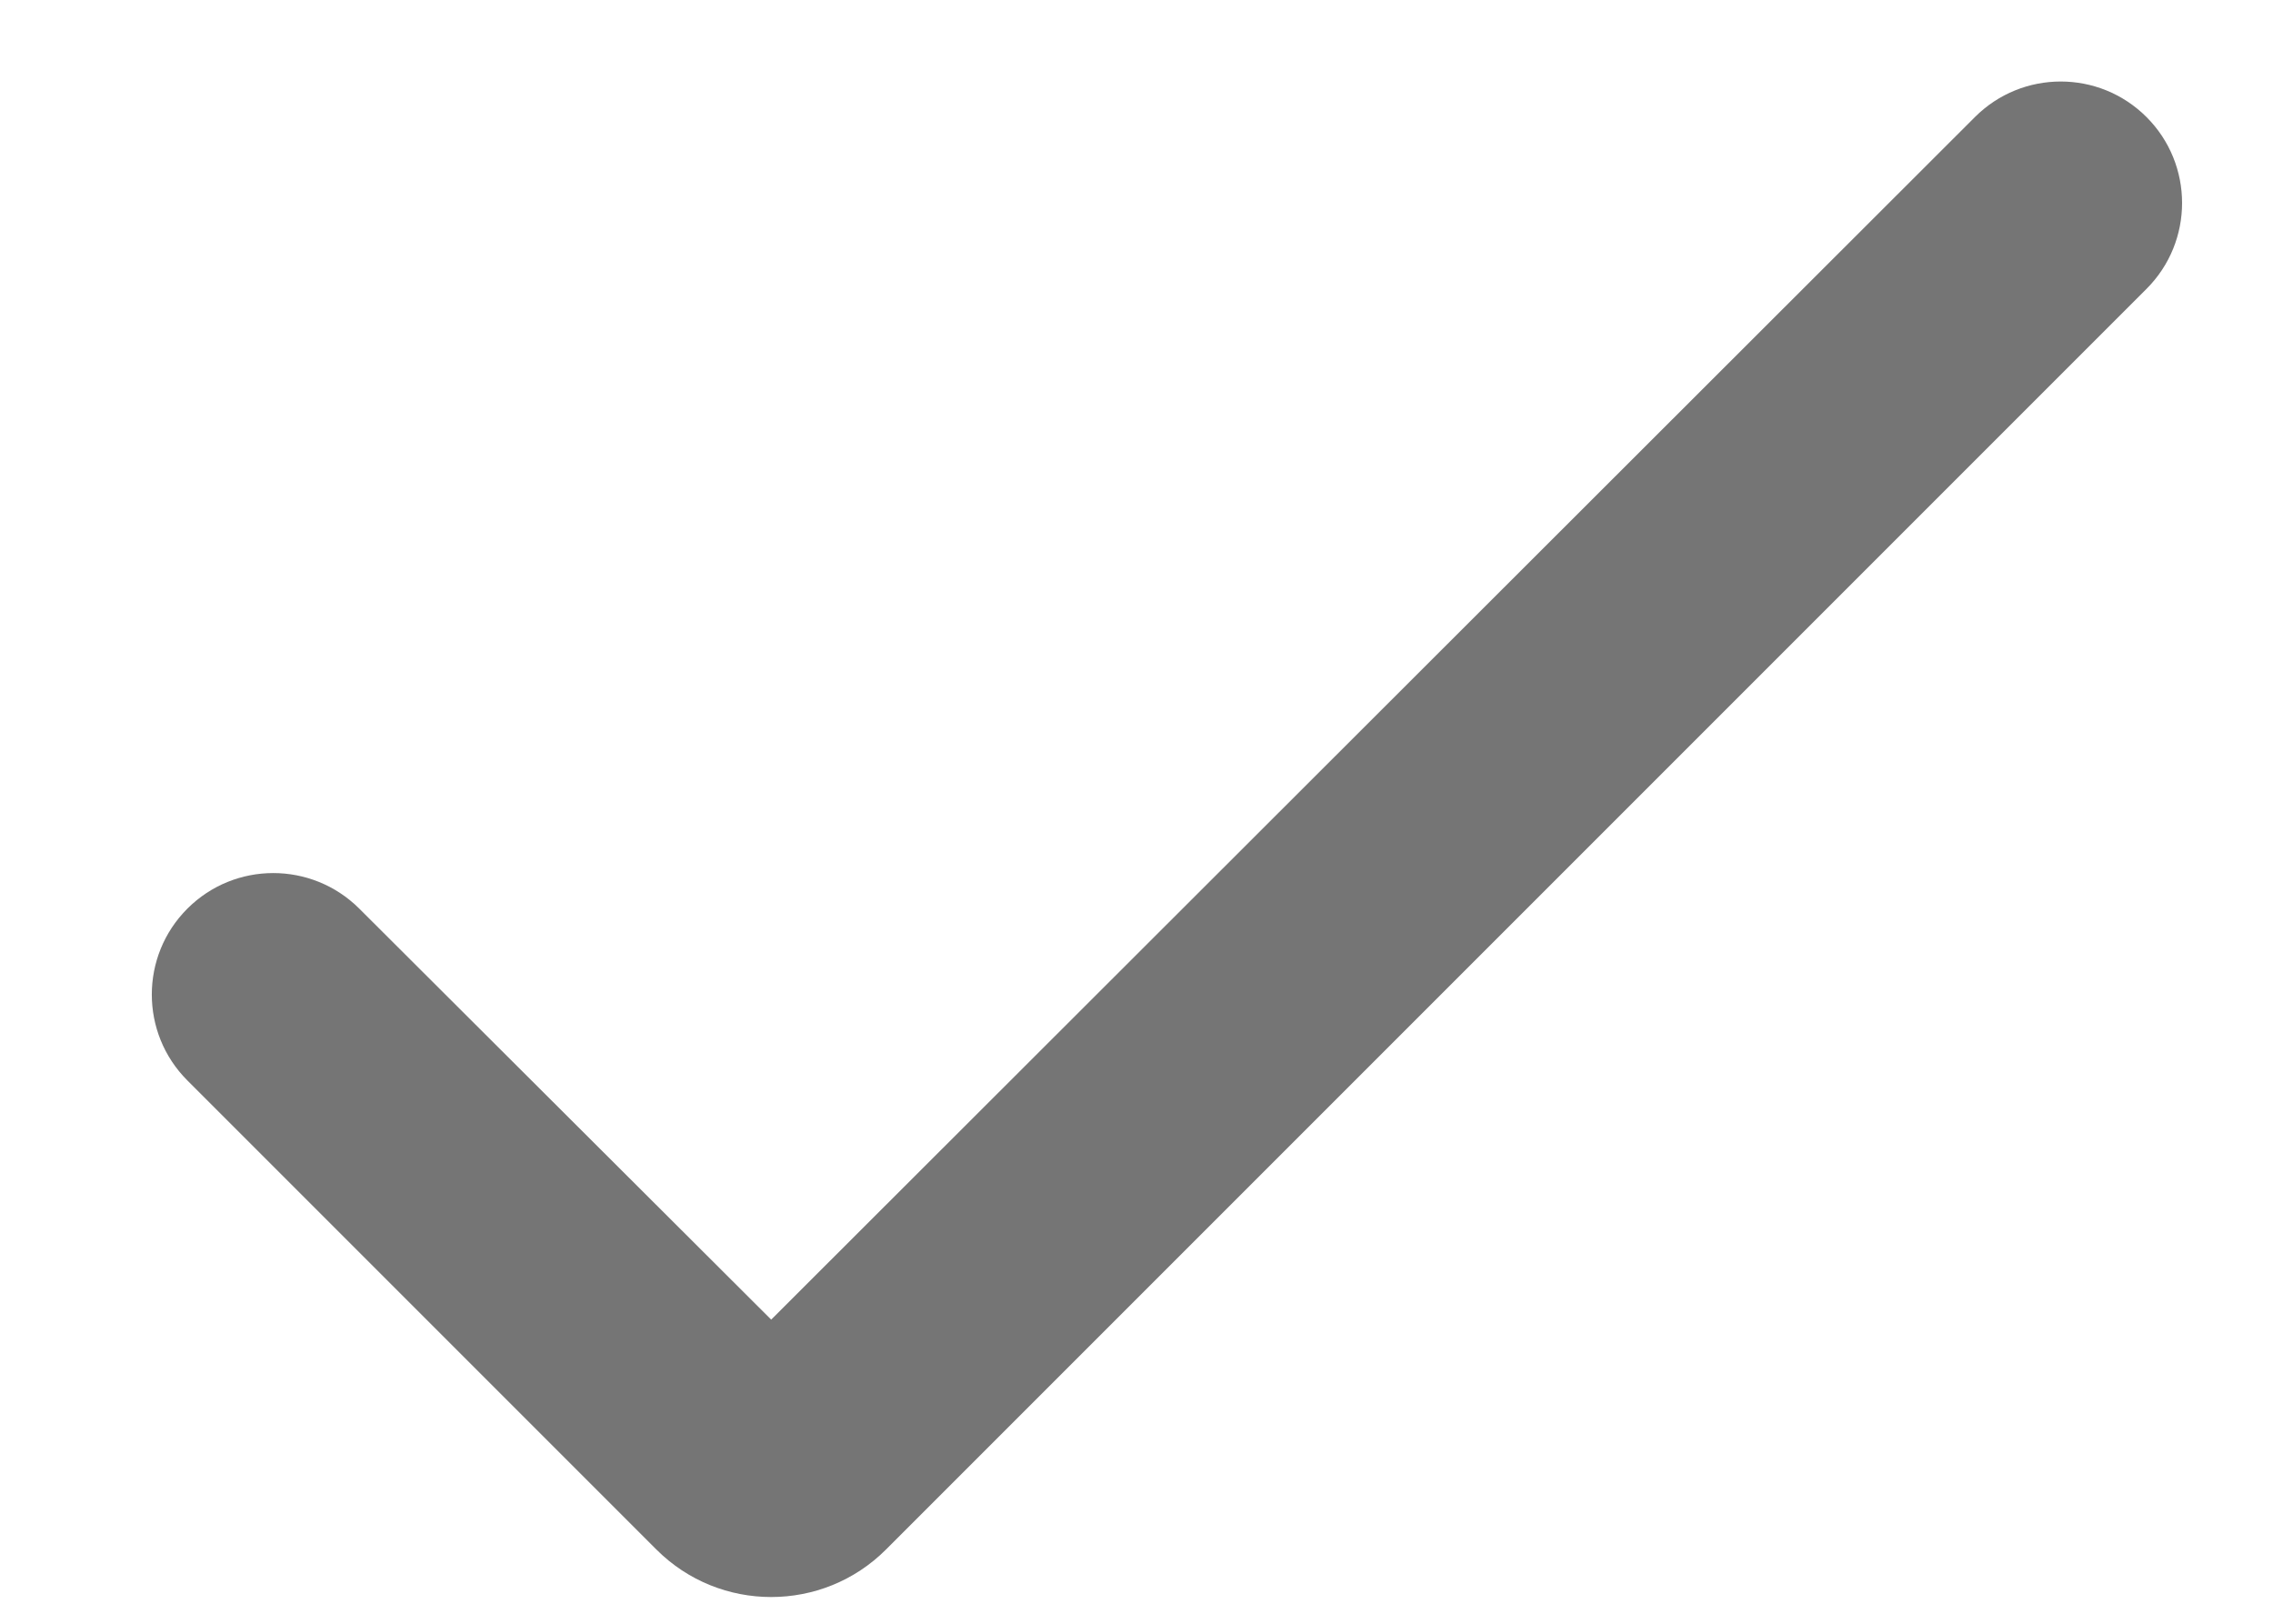
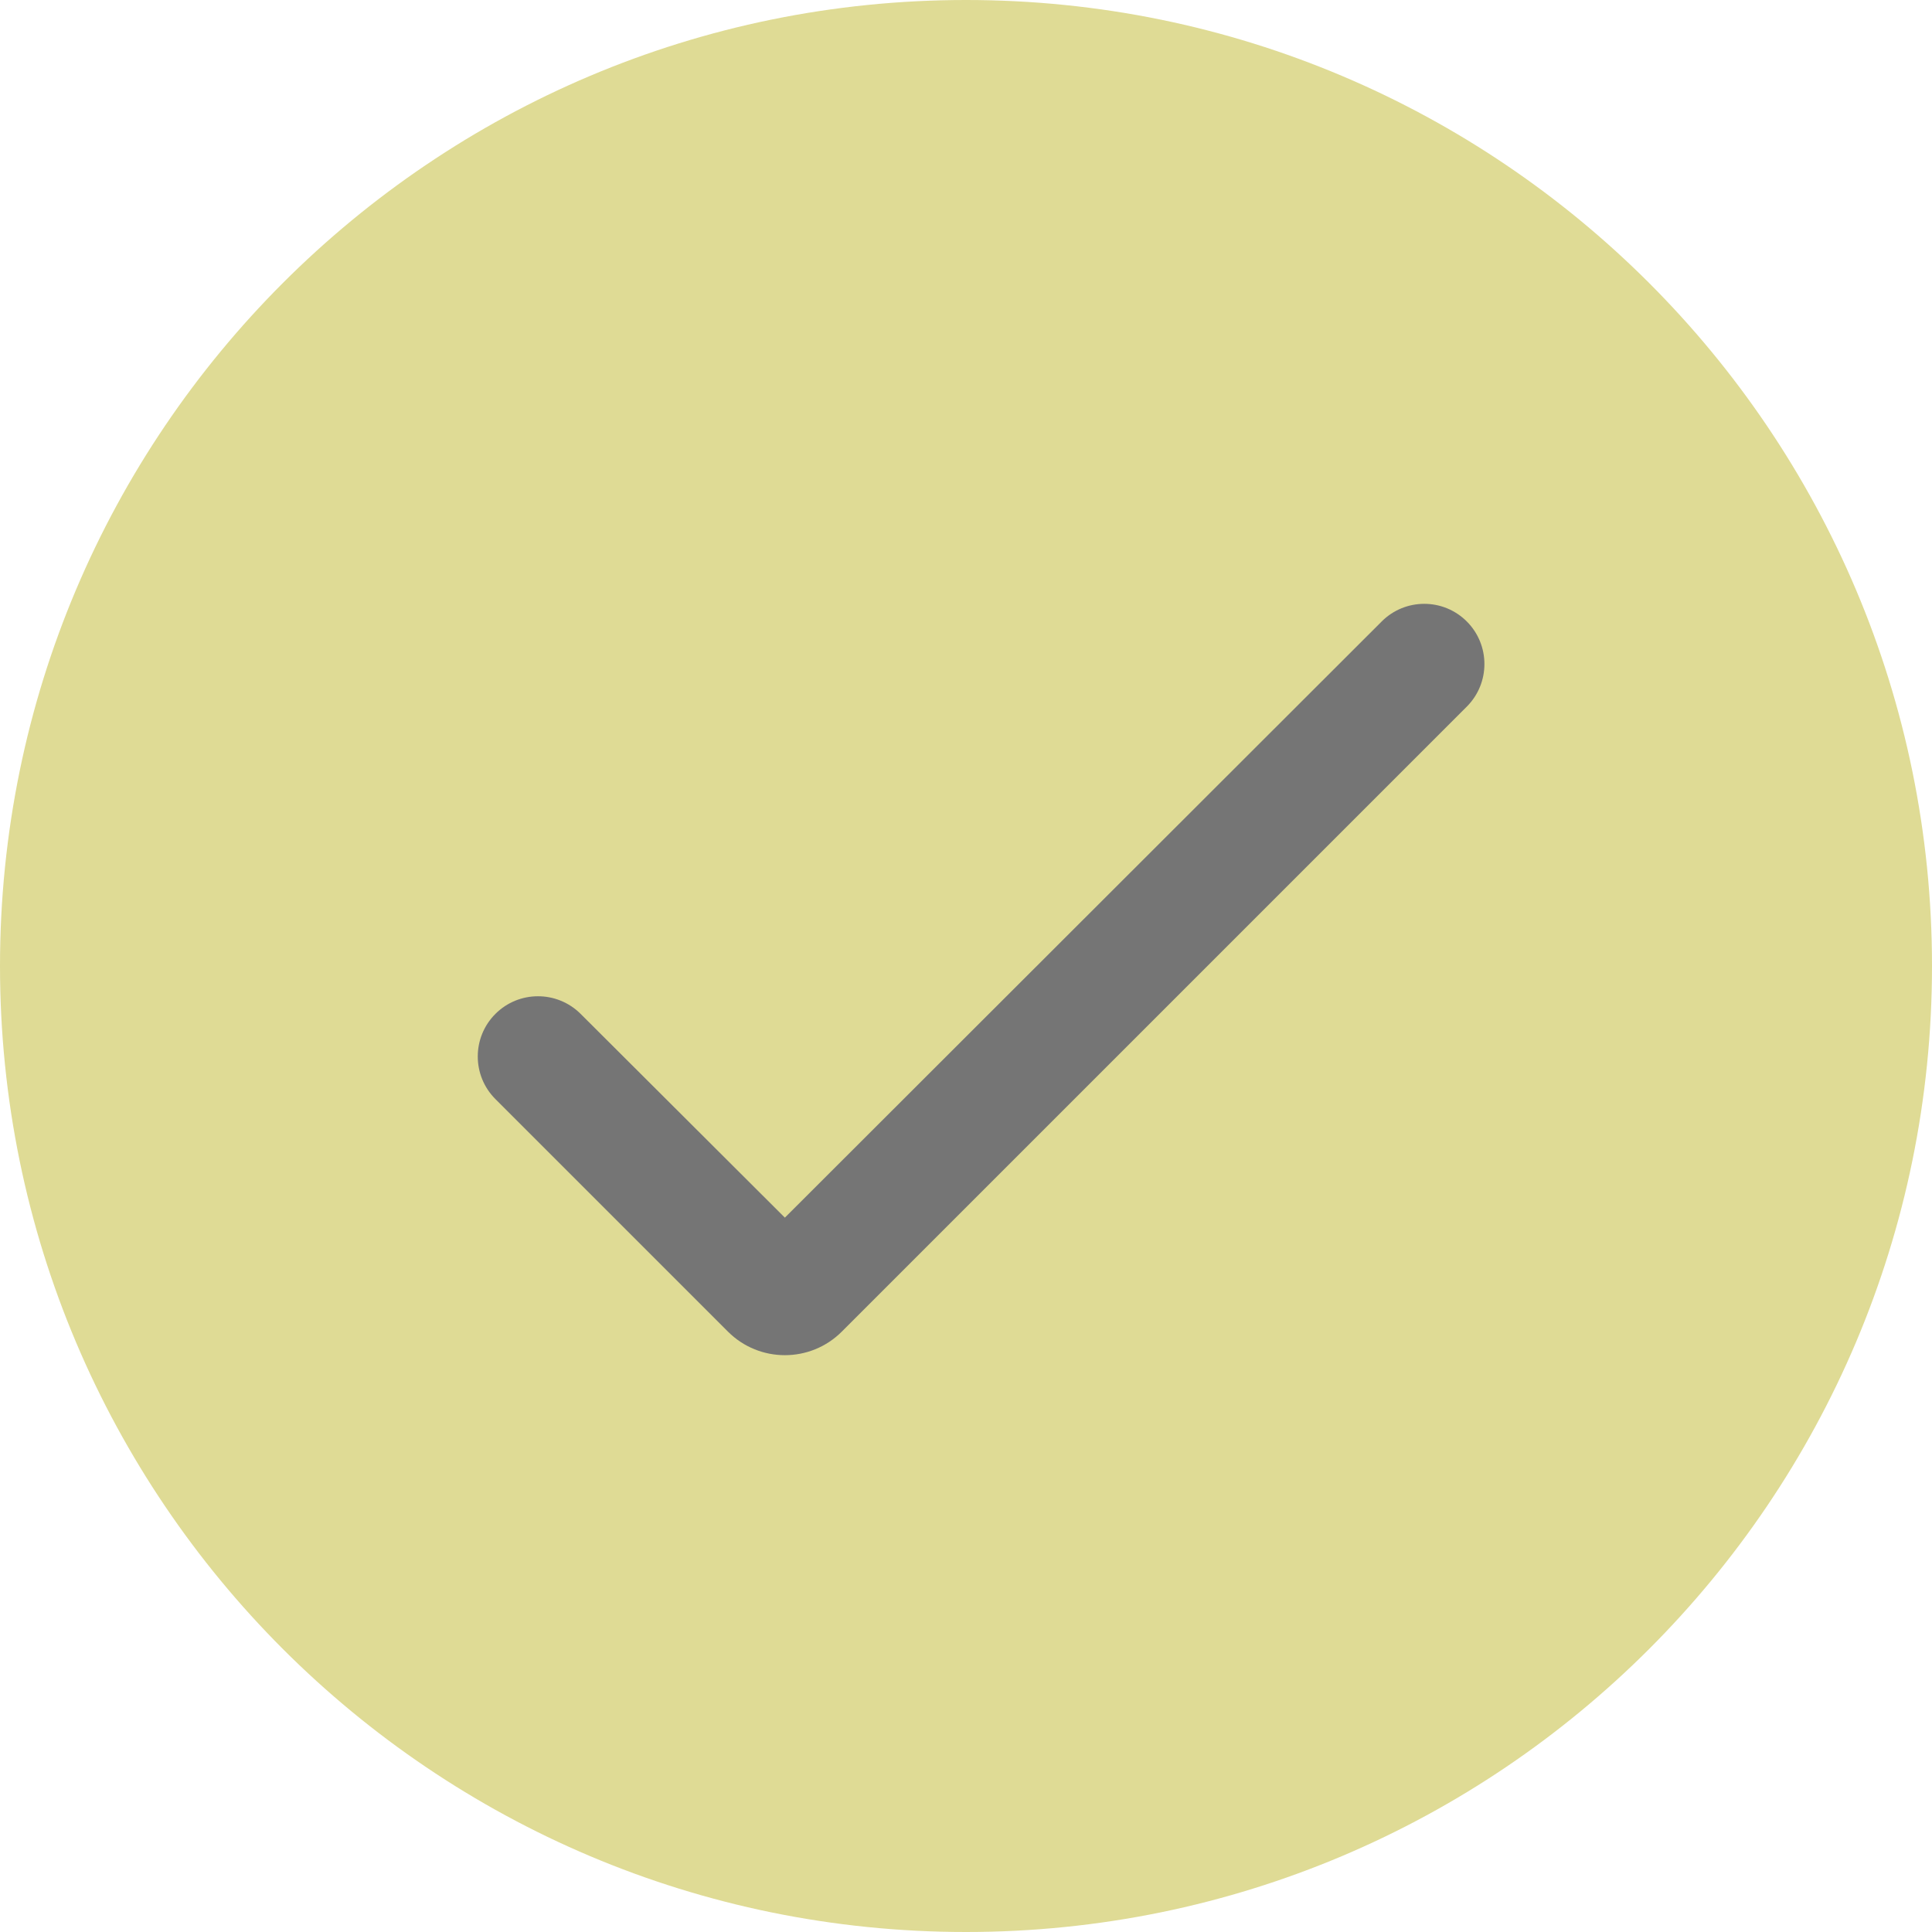
- <svg xmlns="http://www.w3.org/2000/svg" width="14" height="10" viewBox="0 0 14 10" fill="none">
-   <path d="M13.221 0.721C13.513 1.013 13.513 1.487 13.221 1.779L5.457 9.543C5.067 9.933 4.433 9.933 4.043 9.543L1.154 6.654C0.862 6.362 0.862 5.888 1.154 5.596C1.446 5.304 1.919 5.304 2.212 5.595L4.75 8.127L12.164 0.721C12.456 0.429 12.929 0.429 13.221 0.721Z" fill="#757575" />
+ <svg xmlns="http://www.w3.org/2000/svg" width="24" height="24" viewBox="0 0 24 24" fill="none">
+   <circle cx="12" cy="12" r="12" fill="#DFDB95" />
+   <path d="M18.221 7.72C18.513 8.012 18.513 8.486 18.221 8.778L10.457 16.542C10.067 16.932 9.433 16.932 9.043 16.542L6.154 13.653C5.862 13.361 5.862 12.887 6.154 12.595C6.446 12.303 6.919 12.303 7.212 12.594L9.75 15.126L17.164 7.72C17.456 7.428 17.929 7.428 18.221 7.72Z" fill="#757575" />
</svg>
